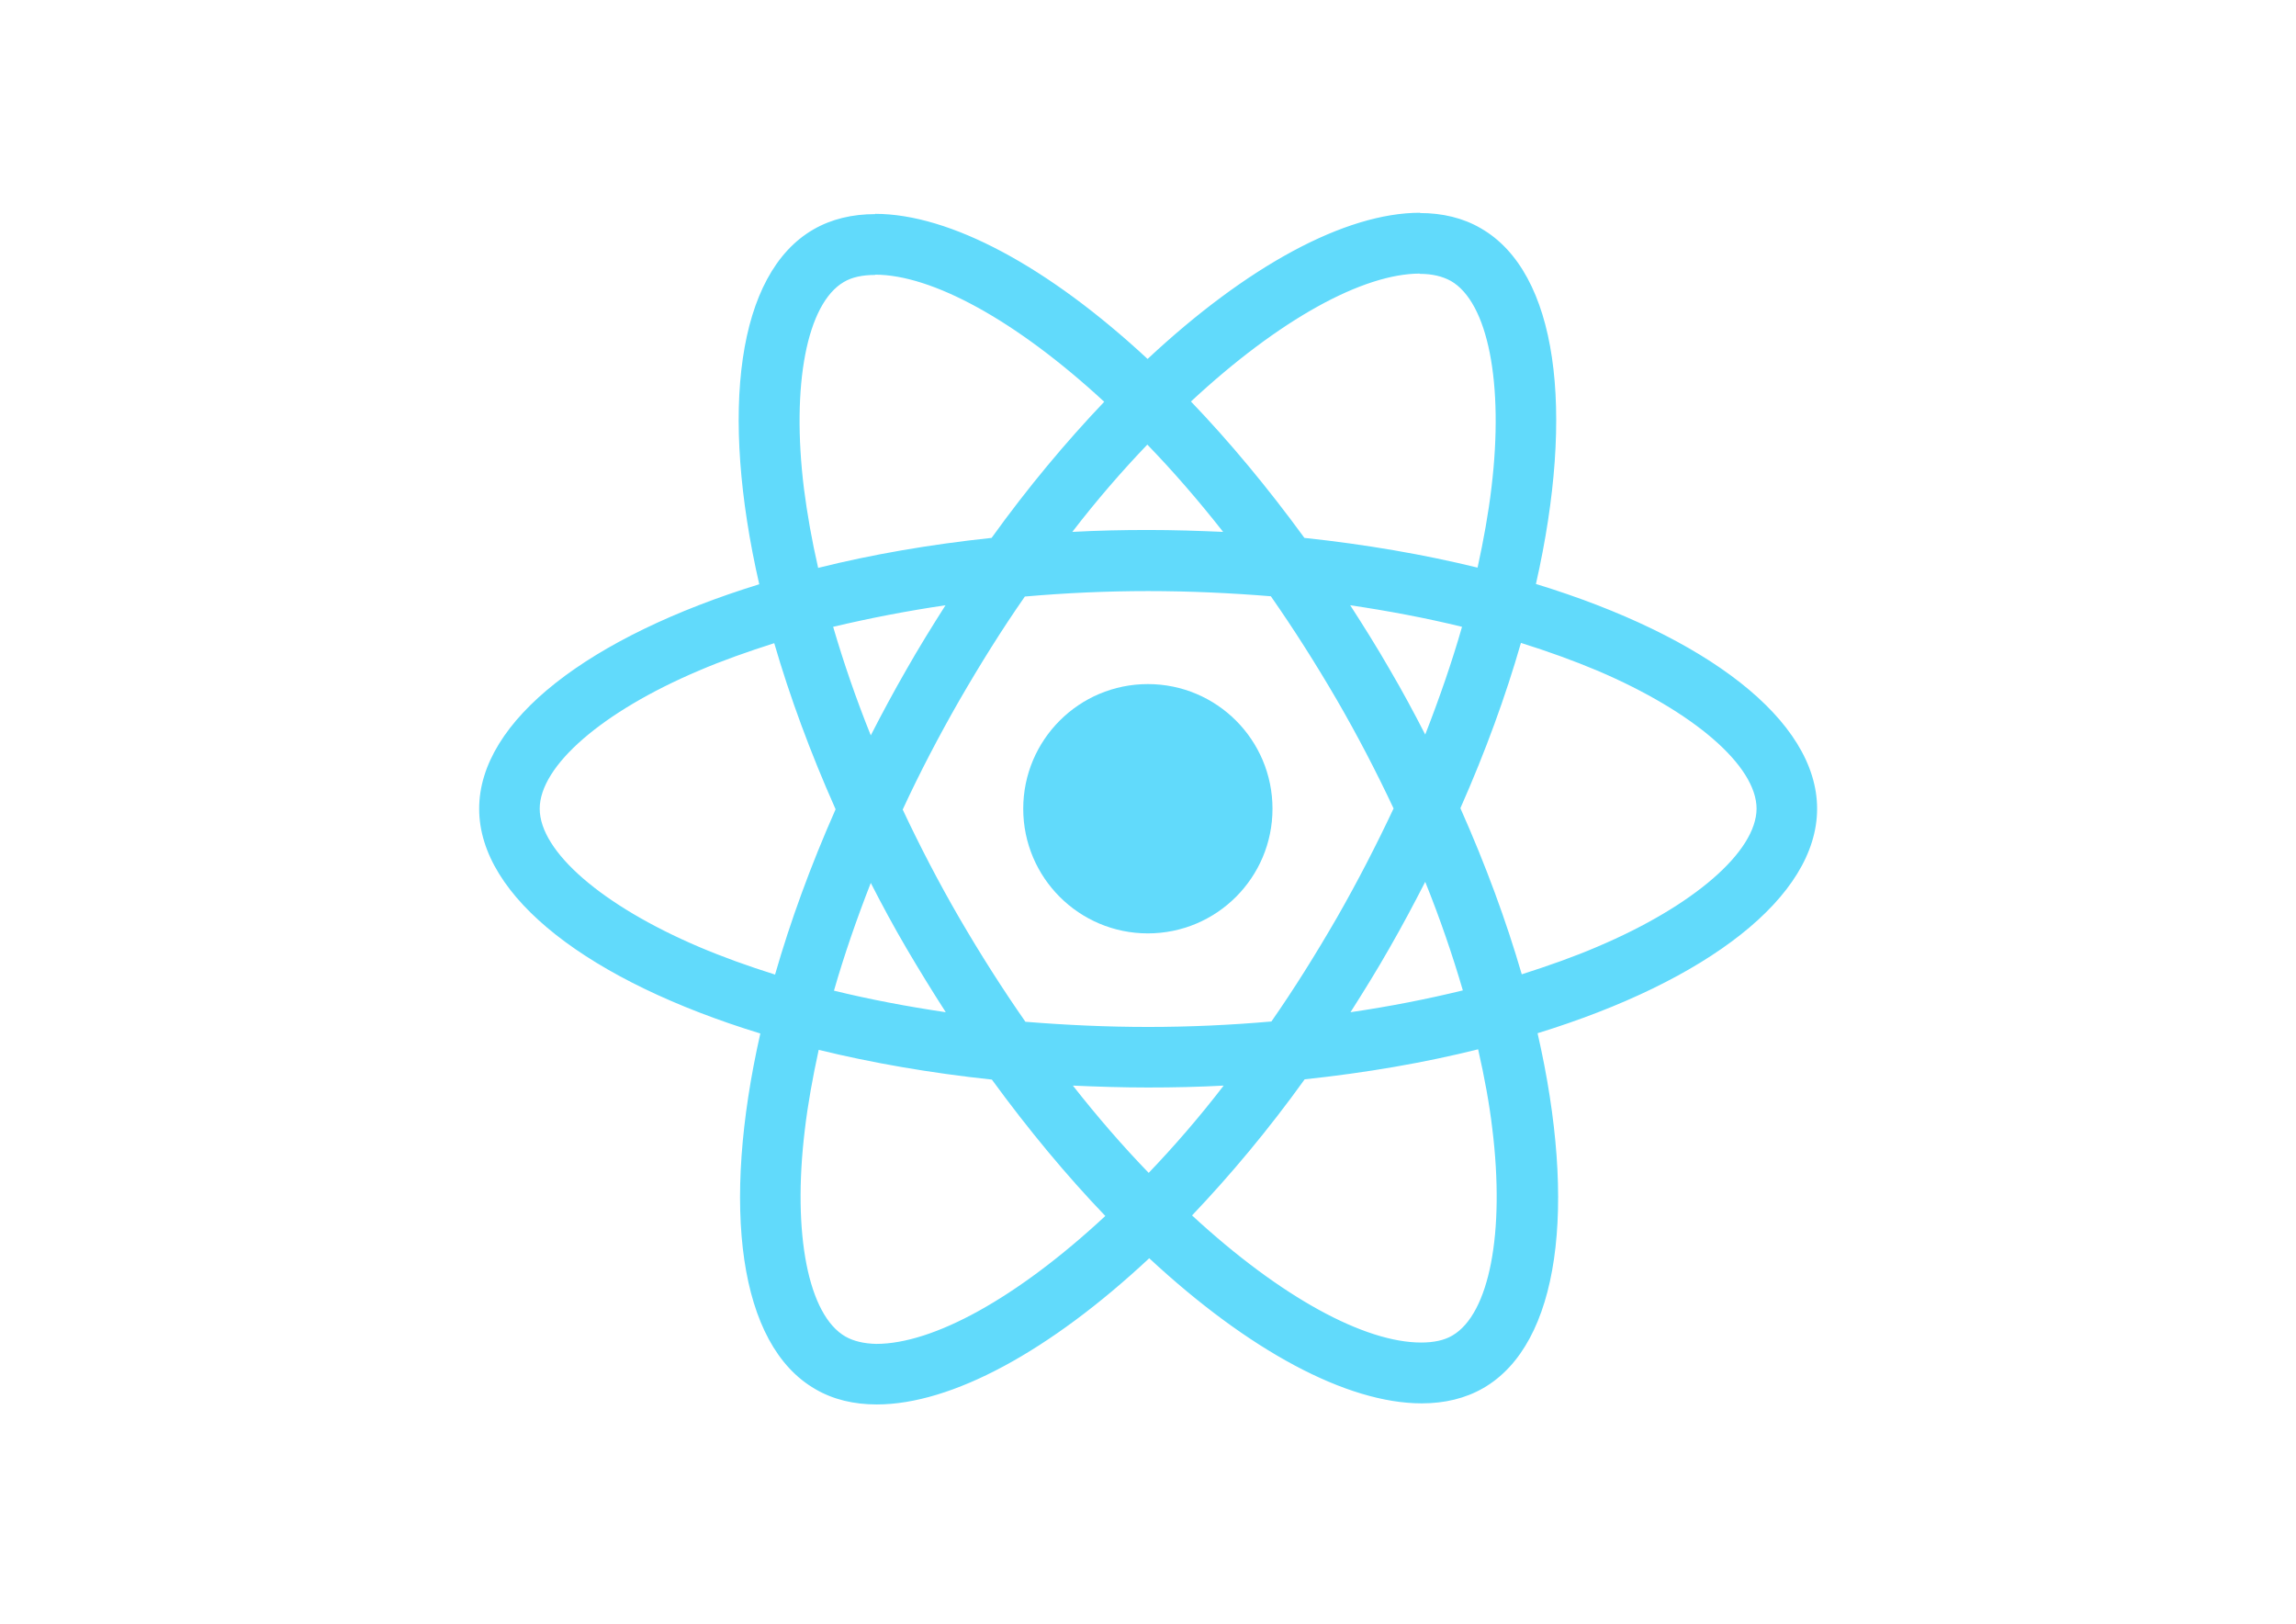
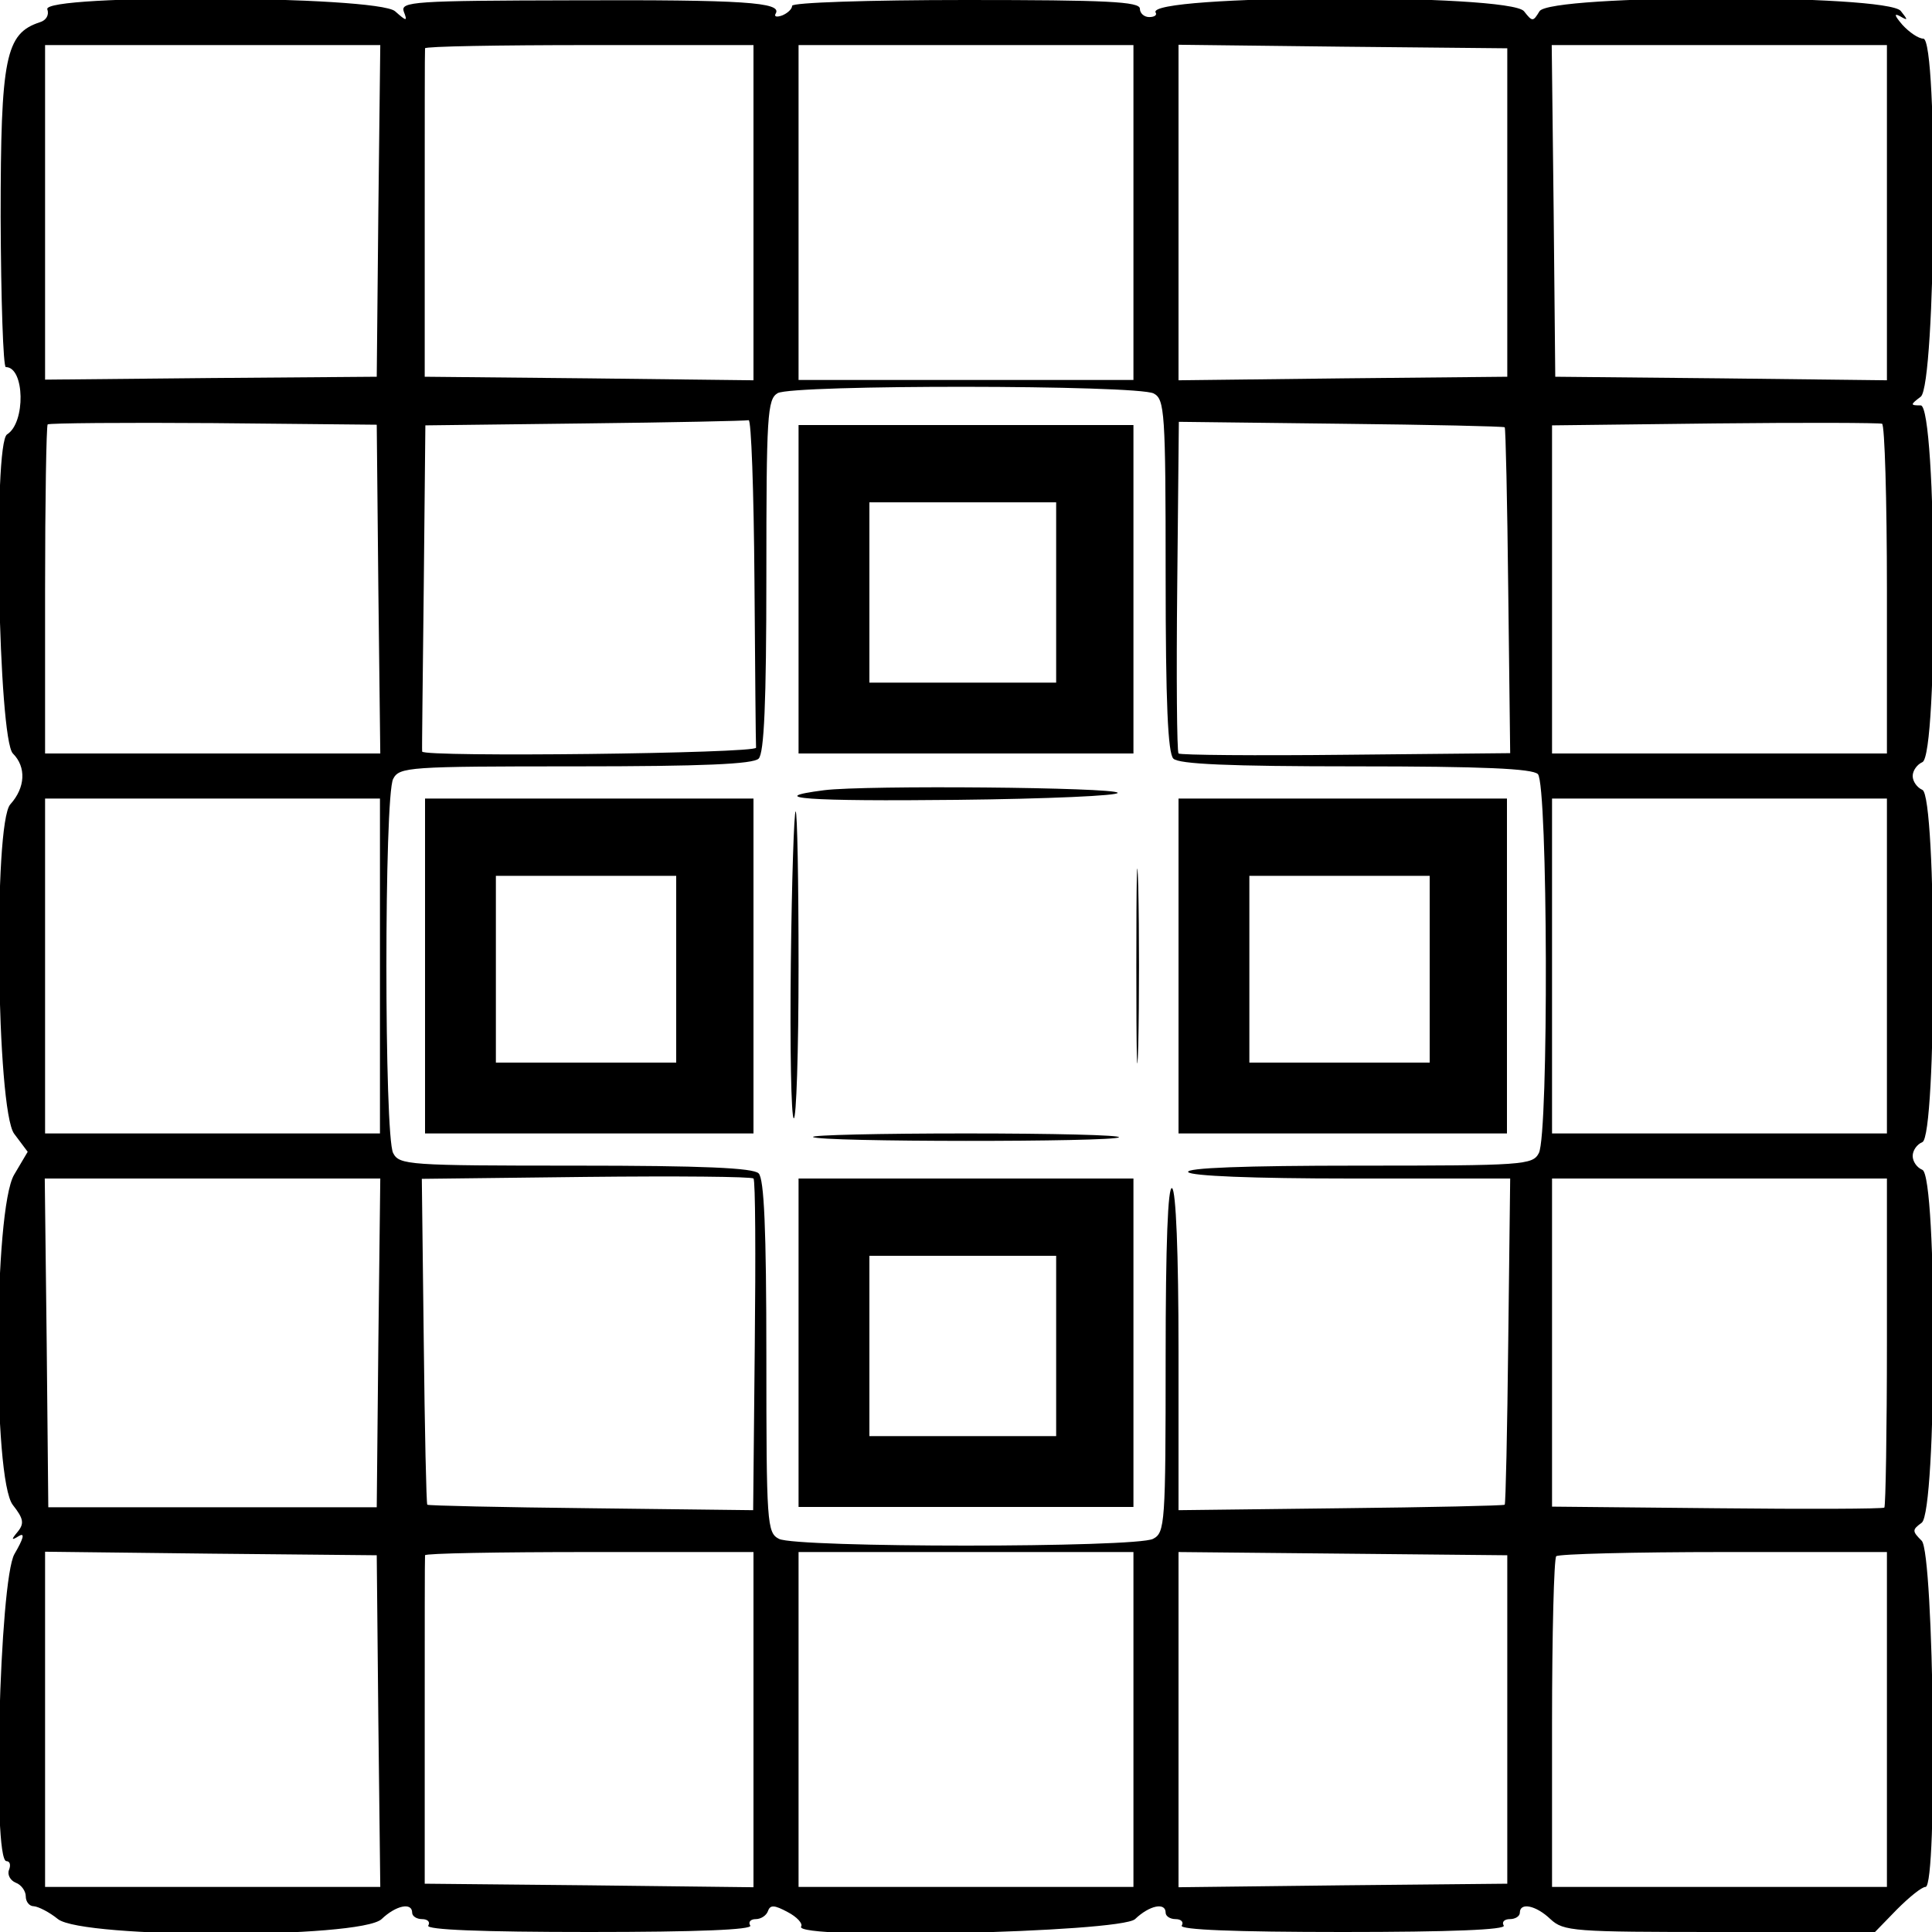
- <svg xmlns="http://www.w3.org/2000/svg" viewBox="0 0 841.9 595.3">
-   <g fill="#61DAFB">
-     <path d="M666.3 296.5c0-32.5-40.7-63.3-103.1-82.4 14.4-63.6 8-114.2-20.2-130.4-6.5-3.8-14.1-5.6-22.4-5.6v22.3c4.6 0 8.3.9 11.4 2.6 13.6 7.8 19.5 37.5 14.9 75.7-1.1 9.4-2.9 19.3-5.1 29.4-19.6-4.8-41-8.5-63.5-10.9-13.5-18.5-27.5-35.3-41.6-50 32.6-30.3 63.2-46.9 84-46.9V78c-27.5 0-63.5 19.6-99.9 53.6-36.4-33.8-72.4-53.2-99.9-53.2v22.3c20.7 0 51.4 16.5 84 46.6-14 14.7-28 31.4-41.3 49.9-22.6 2.4-44 6.1-63.6 11-2.3-10-4-19.7-5.2-29-4.7-38.2 1.1-67.9 14.6-75.8 3-1.8 6.9-2.6 11.5-2.6V78.5c-8.4 0-16 1.8-22.6 5.6-28.1 16.2-34.4 66.7-19.9 130.1-62.2 19.2-102.7 49.9-102.7 82.3 0 32.5 40.7 63.3 103.1 82.4-14.4 63.6-8 114.2 20.2 130.4 6.5 3.8 14.1 5.6 22.5 5.6 27.5 0 63.5-19.6 99.9-53.6 36.4 33.8 72.4 53.2 99.9 53.2 8.4 0 16-1.8 22.6-5.6 28.1-16.2 34.4-66.7 19.9-130.1 62-19.1 102.5-49.9 102.5-82.3zm-130.2-66.7c-3.7 12.9-8.3 26.2-13.5 39.5-4.1-8-8.4-16-13.1-24-4.6-8-9.5-15.8-14.4-23.4 14.2 2.1 27.9 4.7 41 7.9zm-45.8 106.5c-7.8 13.5-15.8 26.3-24.1 38.2-14.9 1.3-30 2-45.2 2-15.1 0-30.2-.7-45-1.9-8.3-11.9-16.4-24.6-24.2-38-7.6-13.1-14.5-26.4-20.8-39.8 6.2-13.4 13.2-26.8 20.7-39.9 7.8-13.5 15.8-26.3 24.1-38.2 14.9-1.3 30-2 45.2-2 15.1 0 30.2.7 45 1.9 8.3 11.9 16.4 24.6 24.2 38 7.6 13.1 14.5 26.4 20.8 39.8-6.3 13.4-13.2 26.8-20.7 39.9zm32.3-13c5.4 13.4 10 26.8 13.8 39.8-13.1 3.2-26.9 5.9-41.2 8 4.9-7.7 9.8-15.6 14.4-23.7 4.6-8 8.9-16.1 13-24.1zM421.2 430c-9.3-9.6-18.6-20.3-27.8-32 9 .4 18.2.7 27.5.7 9.4 0 18.7-.2 27.8-.7-9 11.7-18.3 22.4-27.5 32zm-74.4-58.9c-14.2-2.1-27.9-4.7-41-7.9 3.7-12.9 8.3-26.2 13.5-39.5 4.1 8 8.4 16 13.1 24 4.7 8 9.5 15.8 14.4 23.4zM420.7 163c9.3 9.6 18.6 20.3 27.8 32-9-.4-18.2-.7-27.5-.7-9.4 0-18.7.2-27.8.7 9-11.7 18.3-22.4 27.5-32zm-74 58.9c-4.9 7.7-9.8 15.6-14.4 23.7-4.6 8-8.9 16-13 24-5.4-13.4-10-26.8-13.8-39.8 13.1-3.1 26.9-5.8 41.2-7.9zm-90.5 125.2c-35.4-15.1-58.3-34.9-58.3-50.6 0-15.7 22.9-35.6 58.3-50.6 8.6-3.7 18-7 27.7-10.1 5.7 19.6 13.2 40 22.5 60.9-9.2 20.8-16.6 41.1-22.2 60.6-9.9-3.1-19.3-6.5-28-10.2zM310 490c-13.6-7.8-19.5-37.5-14.9-75.7 1.1-9.4 2.9-19.3 5.1-29.4 19.6 4.8 41 8.5 63.5 10.9 13.5 18.5 27.5 35.3 41.6 50-32.6 30.3-63.2 46.9-84 46.9-4.5-.1-8.3-1-11.3-2.7zm237.2-76.2c4.7 38.2-1.1 67.9-14.6 75.8-3 1.8-6.9 2.6-11.5 2.6-20.7 0-51.4-16.5-84-46.6 14-14.7 28-31.4 41.3-49.9 22.6-2.4 44-6.1 63.6-11 2.3 10.1 4.1 19.8 5.2 29.1zm38.5-66.7c-8.6 3.7-18 7-27.7 10.1-5.7-19.6-13.2-40-22.5-60.9 9.2-20.8 16.6-41.1 22.2-60.6 9.9 3.1 19.3 6.5 28.1 10.2 35.4 15.1 58.3 34.9 58.3 50.6-.1 15.7-23 35.6-58.4 50.6zM320.8 78.4z" />
-     <circle cx="420.9" cy="296.5" r="45.7" />
-     <path d="M520.5 78.1z" />
+ <svg xmlns="http://www.w3.org/2000/svg" version="1.0" width="300pt" height="300pt" viewBox="0 0 300 300" preserveAspectRatio="xMidYMid meet">
+   <g transform="translate(0,300) scale(0.05,-0.05)" fill="#000000" stroke="none">
+     <path d="M147 5971 c6 -17 -3 -34 -23 -40 -107 -35 -122 -108 -122 -606 1 -256 8 -465 16 -465 59 0 62 -173 4 -209 -44 -27 -27 -946 18 -991 42 -42 39 -106 -8 -158 -53 -59 -43 -949 12 -1023 l42 -56 -42 -71 c-64 -107 -67 -947 -4 -1026 33 -42 36 -57 15 -83 -21 -25 -20 -28 4 -13 19 11 14 -8 -14 -56 -47 -80 -69 -954 -25 -954 11 0 14 -12 8 -27 -6 -15 4 -33 21 -40 17 -6 31 -26 31 -42 0 -17 11 -31 25 -31 14 -1 48 -18 75 -40 78 -61 939 -61 1005 0 45 43 95 53 95 20 0 -11 14 -20 31 -20 17 0 26 -9 19 -20 -8 -13 164 -20 500 -20 336 0 508 7 500 20 -7 11 1 20 17 20 16 0 33 11 38 25 7 20 20 19 61 -3 29 -15 48 -36 42 -45 -26 -42 991 -19 1037 23 45 43 95 53 95 20 0 -11 14 -20 31 -20 17 0 26 -9 19 -20 -8 -13 164 -20 500 -20 336 0 508 7 500 20 -7 11 2 20 19 20 17 0 31 9 31 20 0 33 50 23 95 -20 41 -38 71 -40 526 -40 l482 0 68 70 c38 38 77 70 89 70 38 0 26 1037 -12 1075 -30 30 -30 34 0 56 47 34 49 1078 2 1096 -17 7 -30 26 -30 43 0 17 13 36 30 43 45 17 45 1077 0 1094 -16 7 -30 26 -30 43 0 17 14 36 30 43 50 19 45 1107 -5 1108 -33 0 -33 2 0 27 47 35 55 1112 8 1112 -15 0 -44 20 -65 43 -24 28 -27 37 -8 27 26 -15 26 -13 3 16 -43 53 -1090 52 -1122 -1 -20 -33 -22 -33 -48 0 -44 56 -1178 52 -1144 -4 5 -8 -4 -14 -20 -14 -16 0 -29 12 -29 26 0 22 -103 27 -540 27 -304 0 -540 -8 -540 -18 0 -10 -14 -23 -31 -30 -17 -6 -26 -4 -20 6 21 35 -100 43 -629 41 -496 -1 -537 -4 -526 -35 12 -31 9 -31 -27 1 -56 49 -1099 54 -1080 6z m1028 -626 l-5 -515 -515 -4 -515 -5 0 520 0 519 520 0 521 0 -6 -515z m1165 -5 l0 -521 -511 6 -510 5 0 505 c0 278 0 510 1 515 0 6 230 10 510 10 l510 0 0 -520z m1180 0 l0 -520 -520 0 -520 0 0 520 0 520 520 0 520 0 0 -520z m1161 0 l0 -510 -510 -5 -511 -6 0 521 0 521 511 -6 510 -5 0 -510z m1179 0 l0 -521 -515 6 -515 5 -5 515 -6 515 521 0 520 0 0 -520z m-2277 -562 c34 -18 37 -57 37 -565 0 -397 7 -552 24 -569 17 -17 171 -24 566 -24 395 0 549 -7 566 -24 31 -31 34 -1119 3 -1177 -19 -37 -47 -39 -561 -39 -355 0 -536 -7 -528 -20 8 -12 199 -20 506 -20 l494 0 -6 -504 c-3 -278 -8 -507 -11 -509 -2 -3 -231 -8 -509 -11 l-504 -6 0 494 c0 307 -8 498 -20 506 -13 8 -20 -173 -20 -528 0 -514 -2 -542 -39 -561 -52 -28 -1110 -28 -1162 0 -37 19 -39 47 -39 566 0 397 -7 552 -24 569 -17 17 -172 24 -569 24 -519 0 -547 2 -566 39 -28 52 -28 1110 0 1162 19 37 47 39 566 39 397 0 552 7 569 24 17 17 24 172 24 569 0 498 3 547 35 566 46 27 1118 26 1168 -1z m-2408 -607 l6 -511 -521 0 -520 0 0 507 c0 278 4 510 8 515 5 4 237 6 515 4 l507 -5 5 -510z m1168 29 c2 -275 4 -510 5 -522 2 -18 -1034 -30 -1037 -12 -1 2 2 231 5 509 l5 504 495 6 c272 3 501 8 509 10 8 3 16 -220 18 -495z m2330 473 c3 -2 8 -231 11 -508 l6 -504 -510 -5 c-280 -3 -514 -1 -520 4 -5 6 -7 240 -4 520 l5 510 504 -6 c277 -3 506 -8 508 -11z m1187 -504 l0 -509 -520 0 -520 0 0 510 0 509 505 6 c278 3 512 2 520 -1 8 -4 15 -235 15 -515z m-4680 -1169 l0 -520 -520 0 -520 0 0 520 0 520 520 0 520 0 0 -520z m4680 0 l0 -520 -520 0 -520 0 0 520 0 520 520 0 520 0 0 -520z m-3516 -1180 l-5 -510 -504 6 c-277 3 -506 8 -508 11 -3 2 -8 231 -11 508 l-6 504 510 6 c281 3 515 1 520 -5 6 -5 7 -239 4 -520z m-1169 9 l-5 -510 -510 0 -510 0 -5 510 -6 511 521 0 521 0 -6 -511z m4685 4 c0 -278 -4 -510 -8 -515 -5 -4 -239 -5 -520 -2 l-512 5 0 510 0 509 520 0 520 0 0 -507z m-4685 -1178 l6 -515 -521 0 -520 0 0 520 0 521 515 -6 515 -5 5 -515z m1165 5 l0 -521 -511 6 -510 5 0 505 c0 278 0 510 1 515 0 6 230 10 510 10 l510 0 0 -520z m1180 0 l0 -520 -520 0 -520 0 0 520 0 520 520 0 520 0 0 -520z m1161 0 l0 -510 -510 -5 -511 -6 0 521 0 520 511 -5 510 -5 0 -510z m1179 0 l0 -520 -520 0 -520 0 0 507 c0 278 6 512 13 520 8 7 242 13 520 13 l507 0 0 -520z" />
+     <path d="M2480 4170 l0 -510 520 0 520 0 0 510 0 510 -520 0 -520 0 0 -510z m800 -10 l0 -280 -290 0 -290 0 0 280 0 280 290 0 290 0 0 -280z" />
+     <path d="M2560 3546 c-195 -25 -47 -35 412 -30 280 3 505 13 499 22 -10 17 -783 24 -911 8z" />
+     <path d="M1320 3000 l0 -520 510 0 510 0 0 520 0 520 -510 0 -510 0 0 -520z m780 -10 l0 -290 -280 0 -280 0 0 290 0 290 280 0 280 0 0 -290z" />
+     <path d="M3660 3000 l0 -520 510 0 510 0 0 520 0 520 -510 0 -510 0 0 -520z m780 -10 l0 -290 -280 0 -280 0 0 290 0 290 280 0 280 0 0 -290z" />
+     <path d="M2456 3008 c-3 -259 1 -476 9 -481 8 -5 15 207 15 472 0 264 -4 481 -9 481 -5 0 -12 -212 -15 -472z" />
+     <path d="M3529 3000 c0 -269 2 -380 6 -245 3 135 3 355 0 490 -4 135 -6 25 -6 -245z" />
+     <path d="M2525 2469 c15 -16 934 -16 950 -1 6 7 -207 12 -475 12 -268 0 -482 -5 -475 -11z" />
+     <path d="M2480 1830 l0 -510 520 0 520 0 0 510 0 510 -520 0 -520 0 0 -510z m800 -10 l0 -280 -290 0 -290 0 0 280 0 280 290 0 290 0 0 -280z" />
  </g>
</svg>
